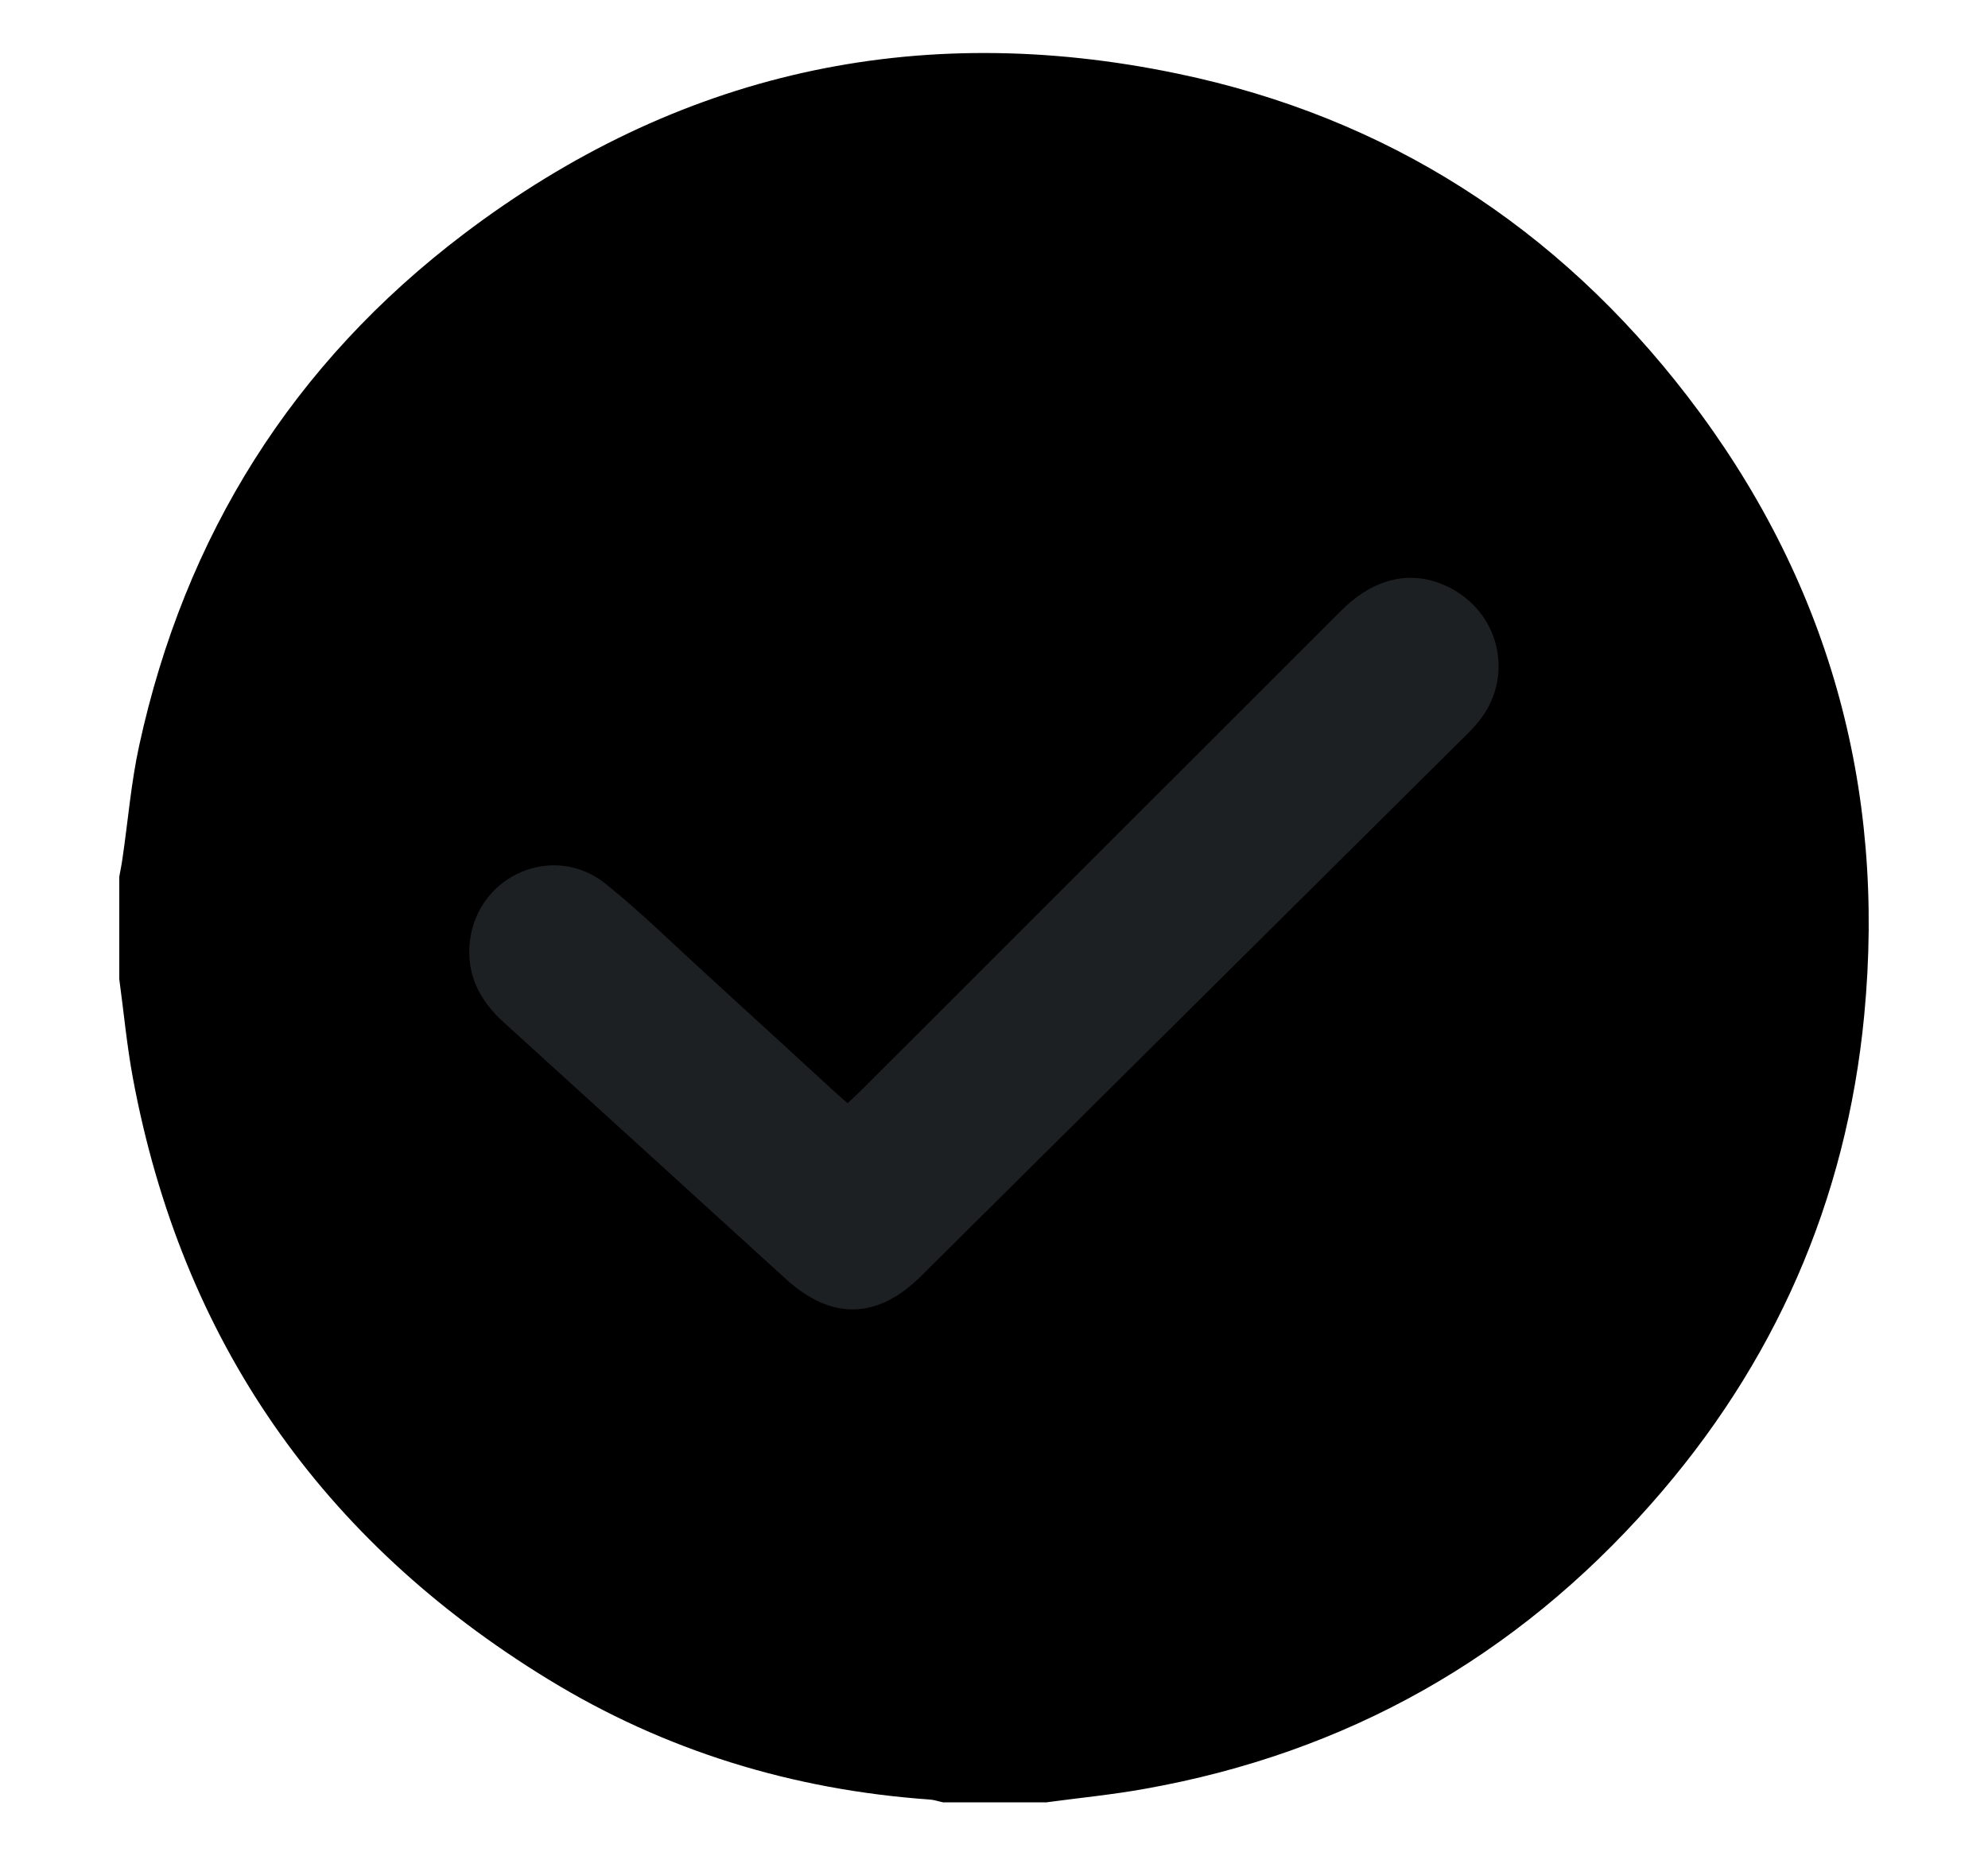
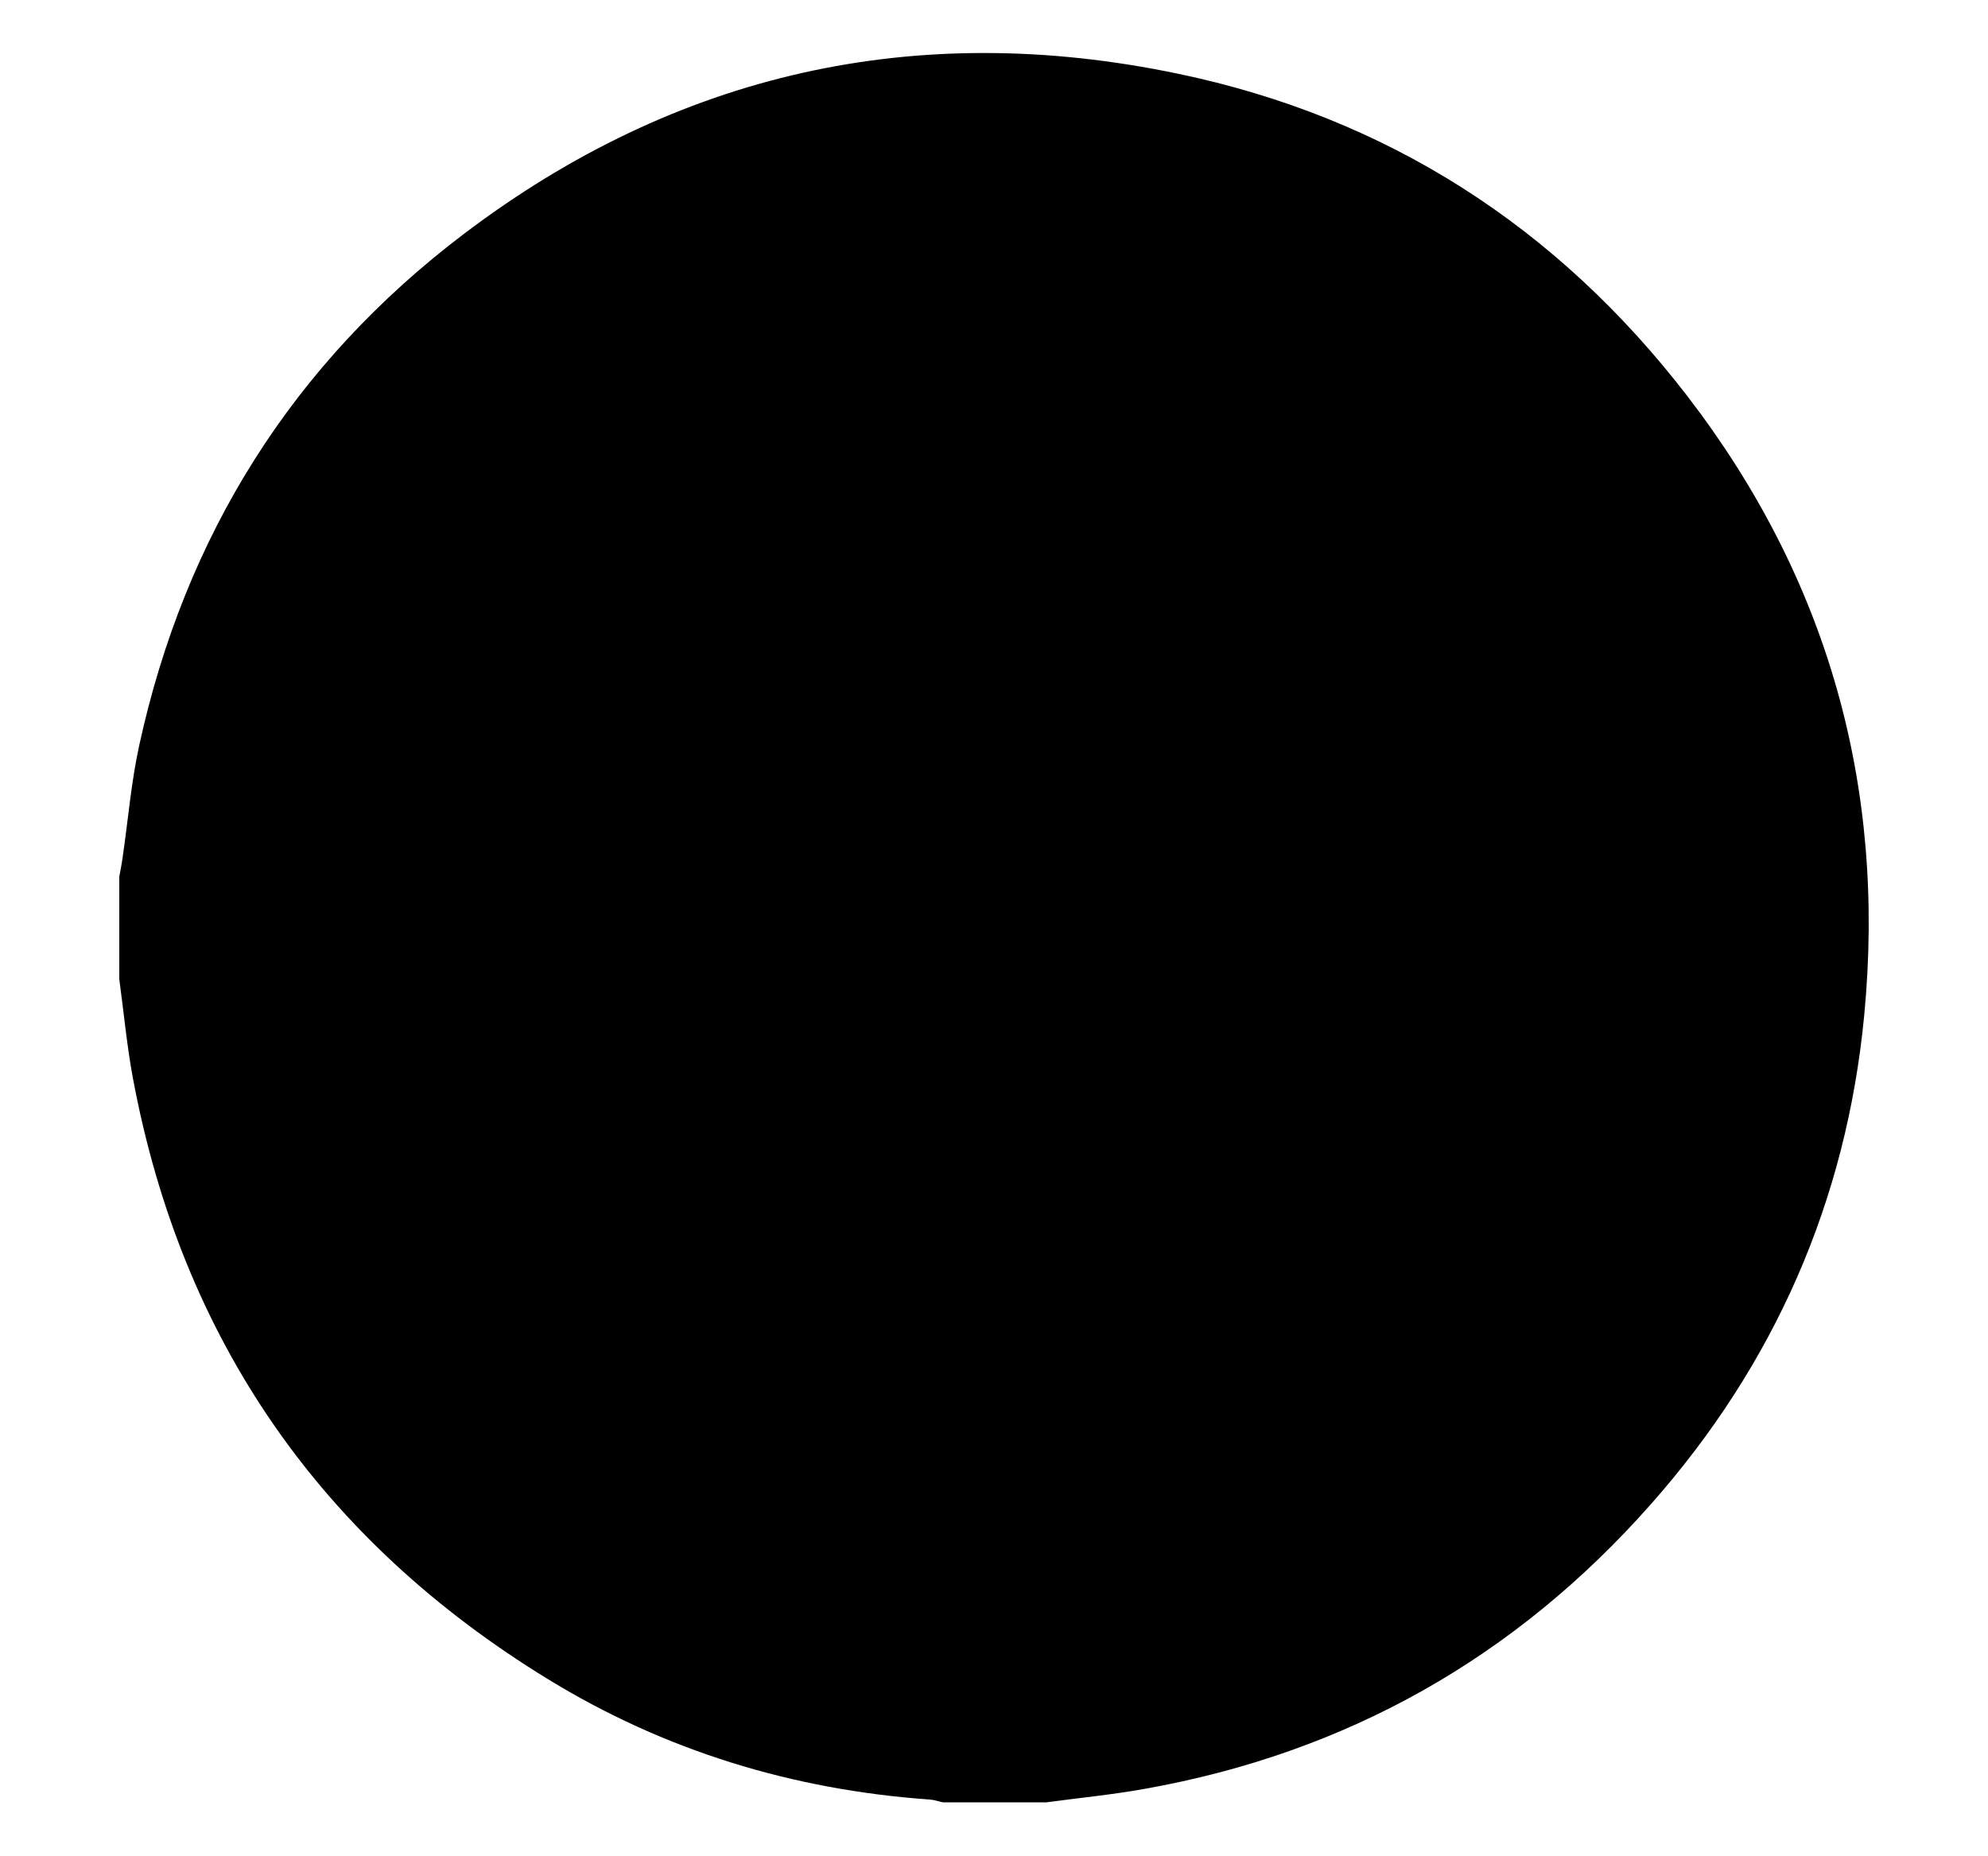
<svg xmlns="http://www.w3.org/2000/svg" width="15" height="14" viewBox="0 0 15 14" fill="none">
  <path d="M7.888 13.599H7.115C7.081 13.592 7.048 13.58 7.015 13.578C5.982 13.505 5.016 13.21 4.135 12.67C2.425 11.623 1.372 10.112 1.003 8.136C0.957 7.889 0.934 7.637 0.9 7.388C0.9 7.13 0.9 6.872 0.9 6.615C0.908 6.569 0.918 6.524 0.924 6.478C0.966 6.194 0.989 5.905 1.05 5.626C1.395 4.041 2.209 2.743 3.5 1.765C5.106 0.548 6.915 0.144 8.887 0.556C10.466 0.885 11.749 1.712 12.731 2.988C13.791 4.366 14.232 5.935 14.066 7.661C13.932 9.061 13.389 10.296 12.456 11.35C11.434 12.507 10.161 13.226 8.639 13.497C8.39 13.542 8.138 13.566 7.888 13.6V13.599Z" fill="currentColor" />
-   <path d="M6.396 8.323C6.434 8.288 6.468 8.256 6.501 8.224C7.708 7.018 8.913 5.812 10.12 4.607C10.384 4.343 10.688 4.289 10.971 4.452C11.332 4.66 11.418 5.131 11.152 5.45C11.119 5.49 11.083 5.527 11.046 5.563C9.68 6.919 8.314 8.274 6.948 9.63C6.618 9.957 6.272 9.963 5.927 9.648C5.218 9.003 4.51 8.357 3.801 7.714C3.618 7.548 3.516 7.351 3.546 7.099C3.606 6.602 4.177 6.355 4.569 6.668C4.839 6.885 5.088 7.131 5.345 7.365C5.672 7.663 5.997 7.963 6.323 8.261C6.345 8.281 6.369 8.3 6.395 8.323H6.396Z" fill="#1D2023" />
+   <path d="M6.396 8.323C6.434 8.288 6.468 8.256 6.501 8.224C7.708 7.018 8.913 5.812 10.12 4.607C10.384 4.343 10.688 4.289 10.971 4.452C11.332 4.66 11.418 5.131 11.152 5.45C11.119 5.49 11.083 5.527 11.046 5.563C9.68 6.919 8.314 8.274 6.948 9.63C6.618 9.957 6.272 9.963 5.927 9.648C5.218 9.003 4.51 8.357 3.801 7.714C3.618 7.548 3.516 7.351 3.546 7.099C3.606 6.602 4.177 6.355 4.569 6.668C4.839 6.885 5.088 7.131 5.345 7.365C5.672 7.663 5.997 7.963 6.323 8.261C6.345 8.281 6.369 8.3 6.395 8.323H6.396Z" />
</svg>
